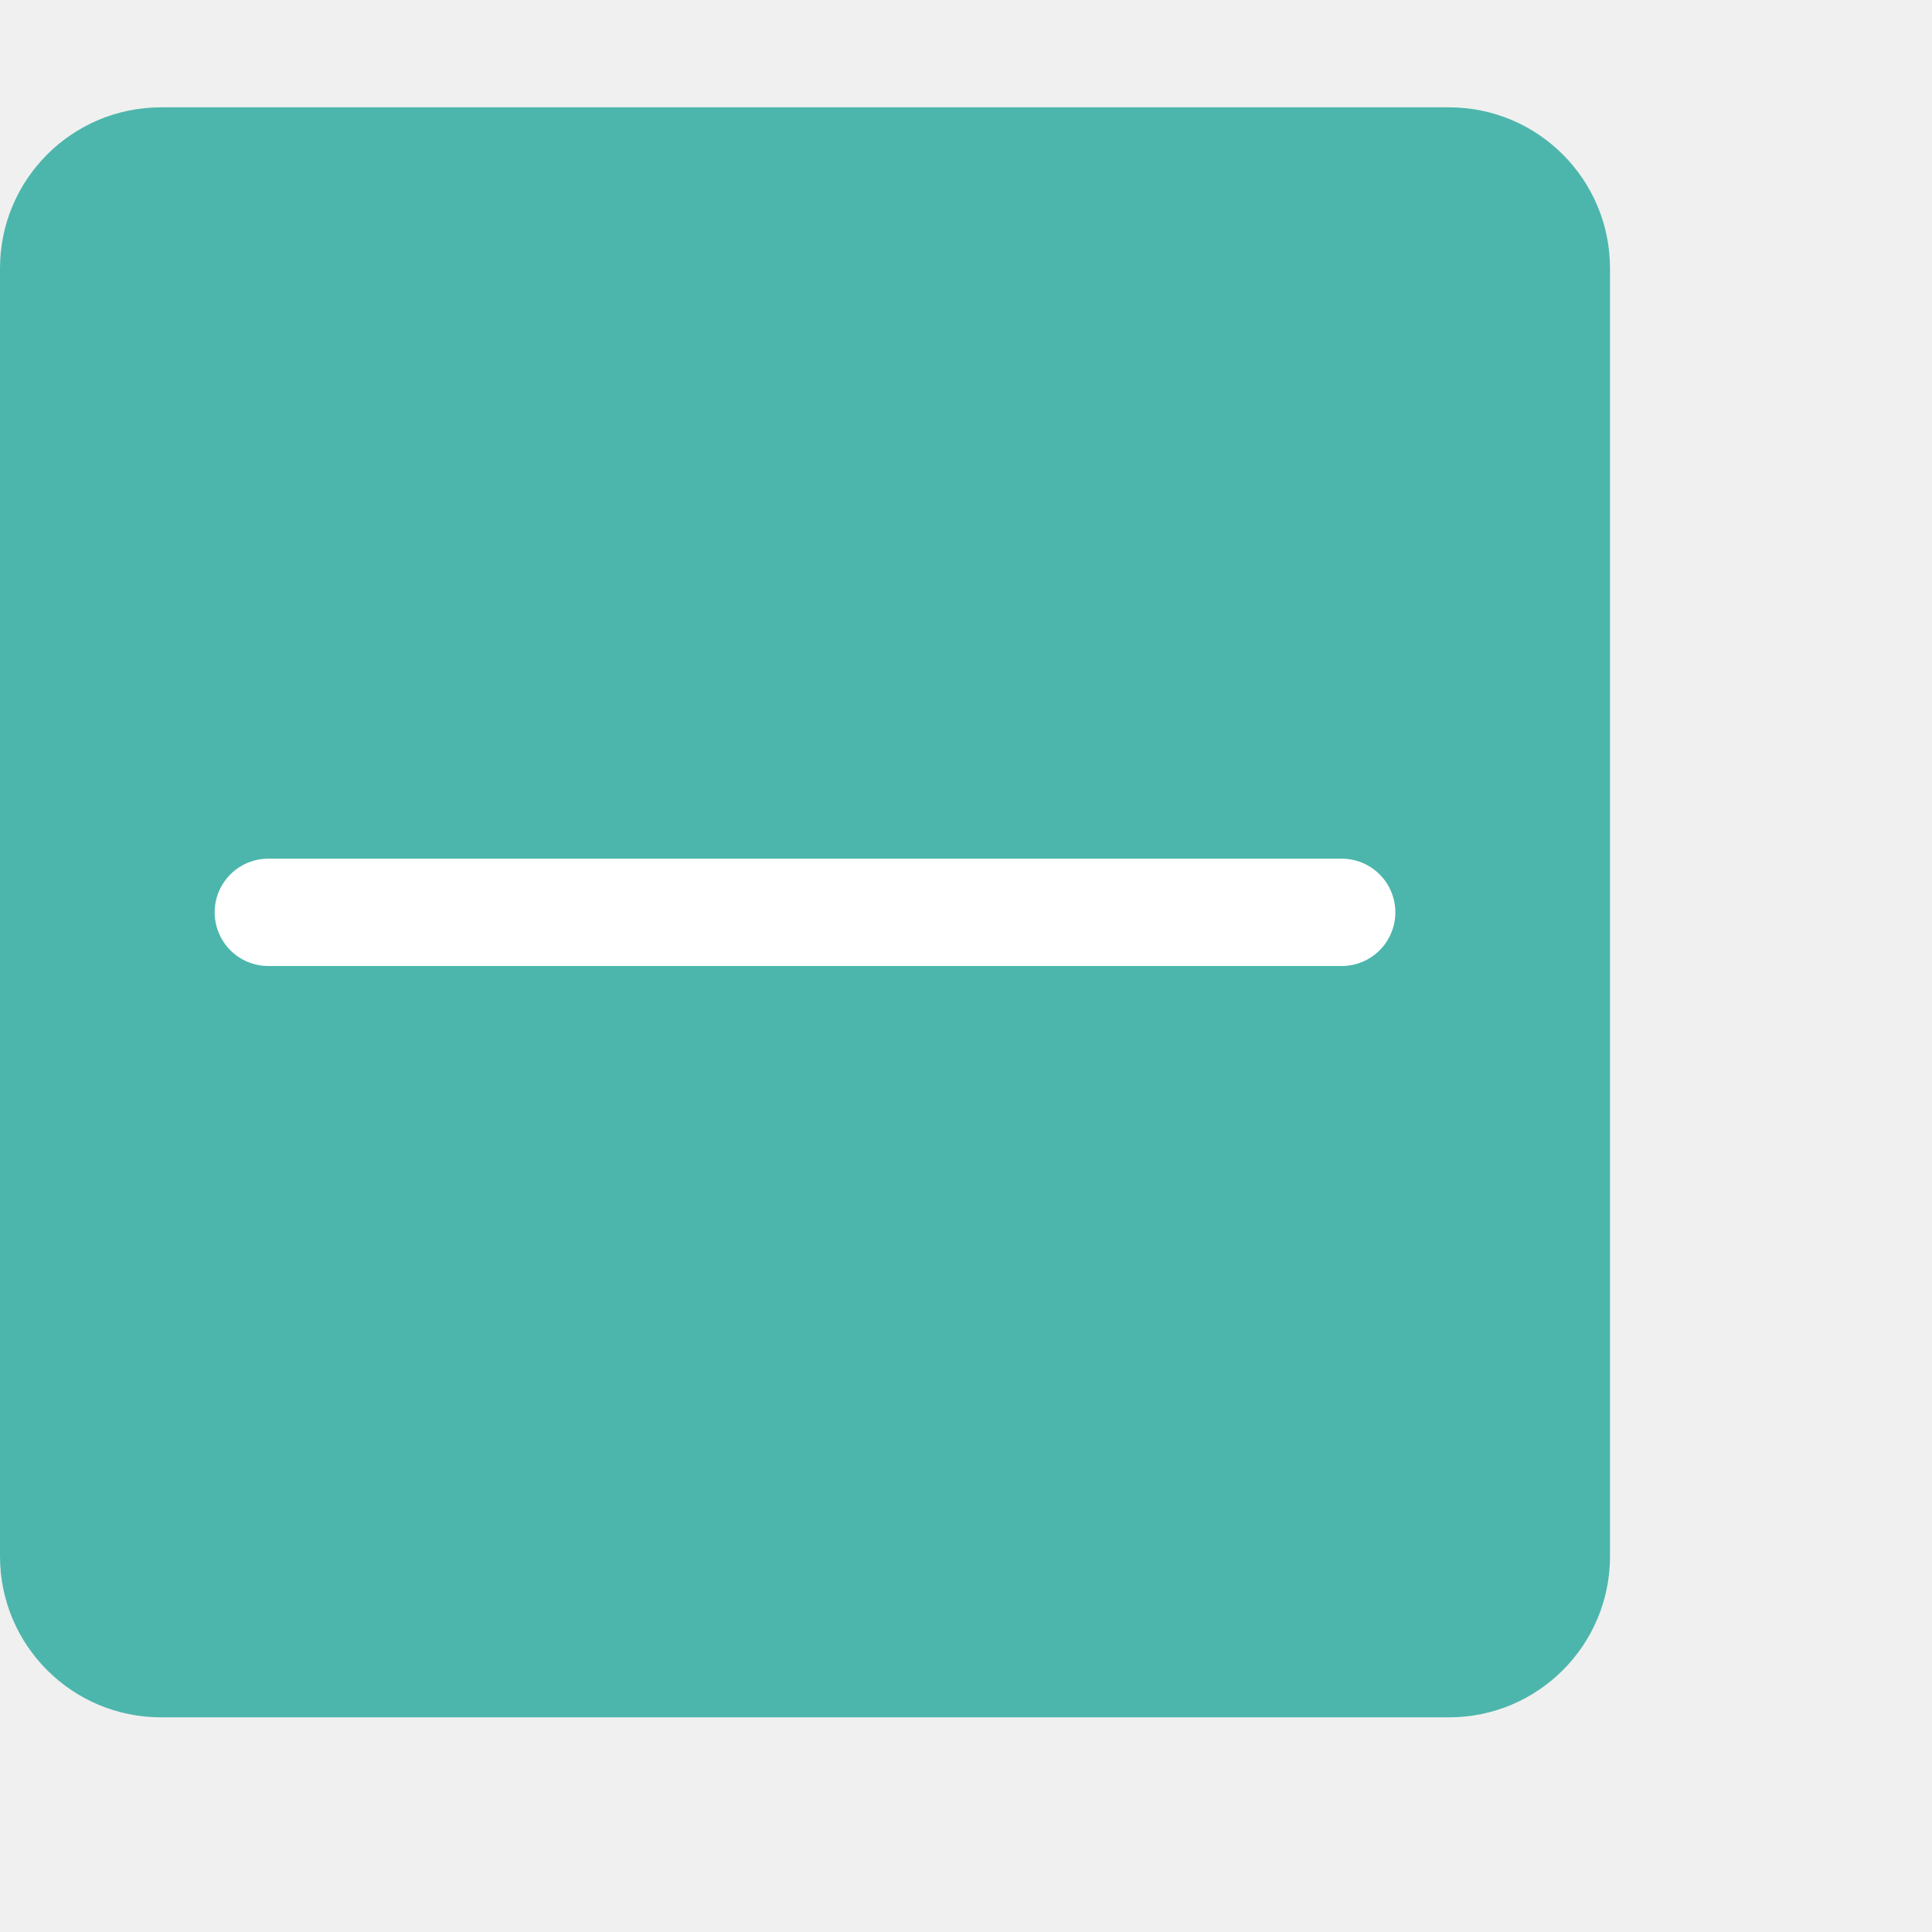
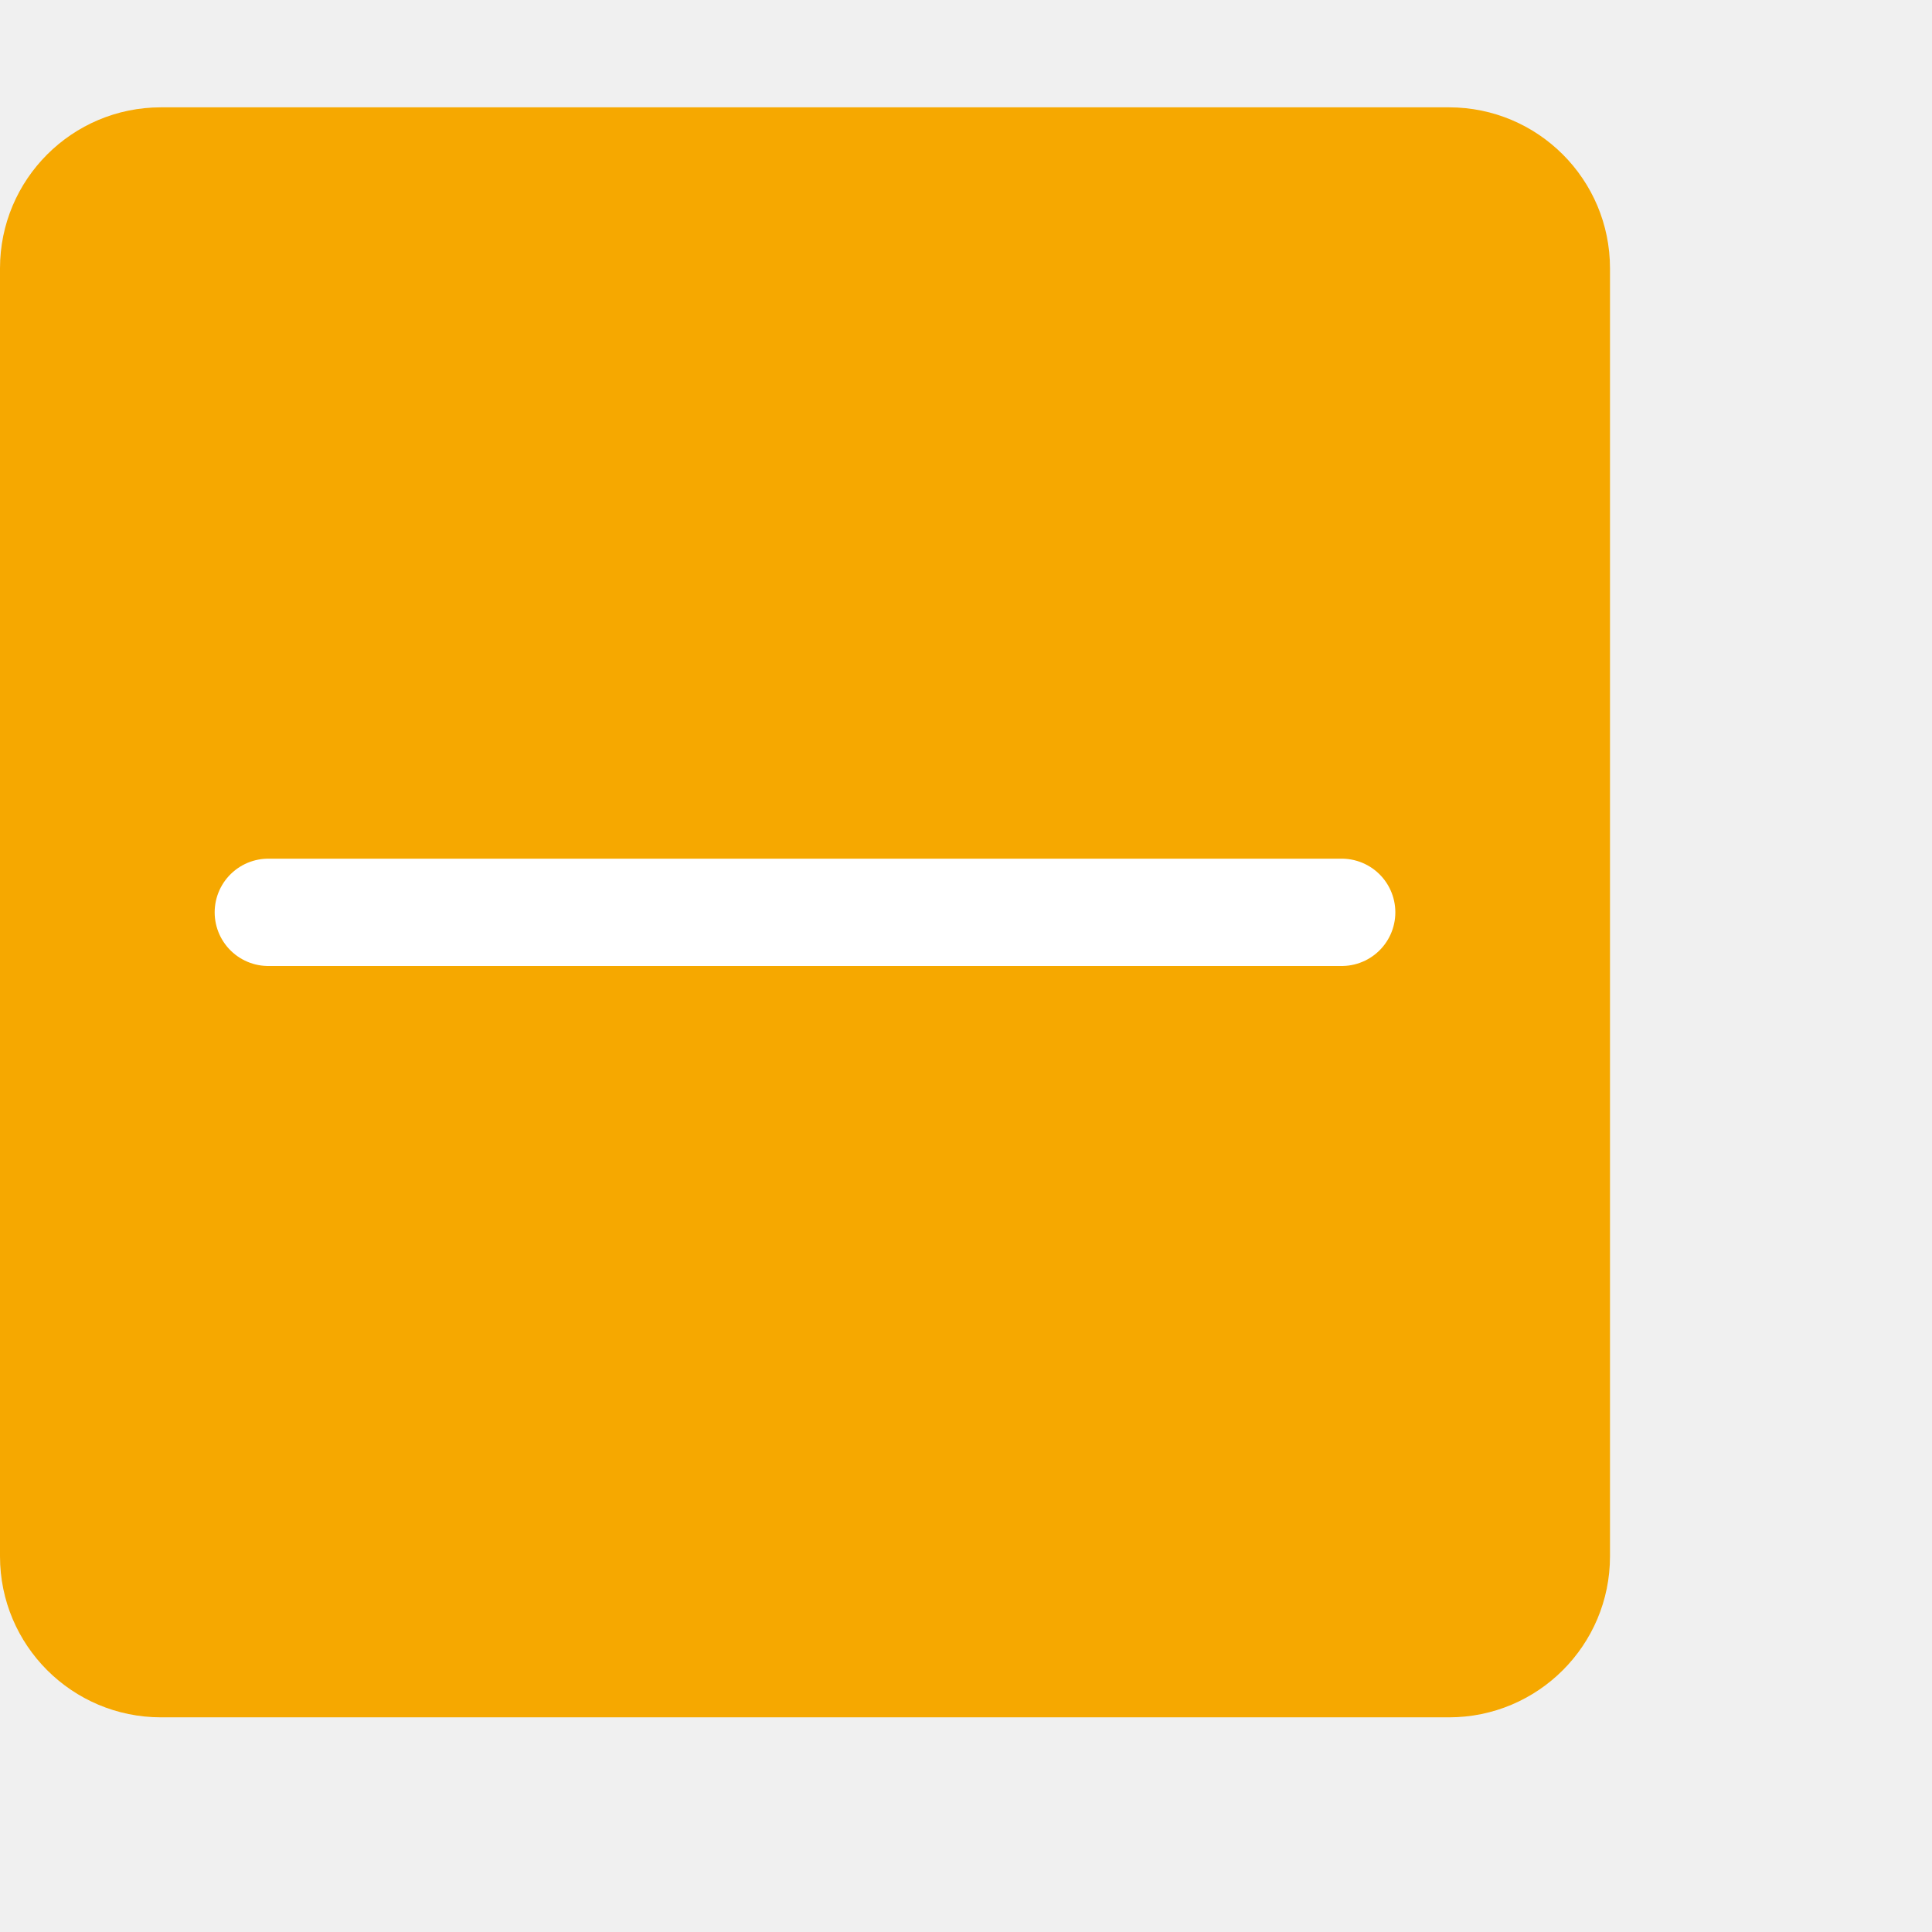
<svg xmlns="http://www.w3.org/2000/svg" width="18" height="18" viewBox="0 0 18 18">
-   <rect x="0" y="1" width="15" height="15" rx="1.5" style="fill:#4db6ac" />
+   <rect x="0" y="1" width="15" height="15" rx="1.5" style="fill:#F6A800" />
  <line x1="2.5" y1="8.5" x2="12.5" y2="8.5" style="fill:none;stroke:#fff;stroke-linecap:round;stroke-linejoin:round" />
</svg>
